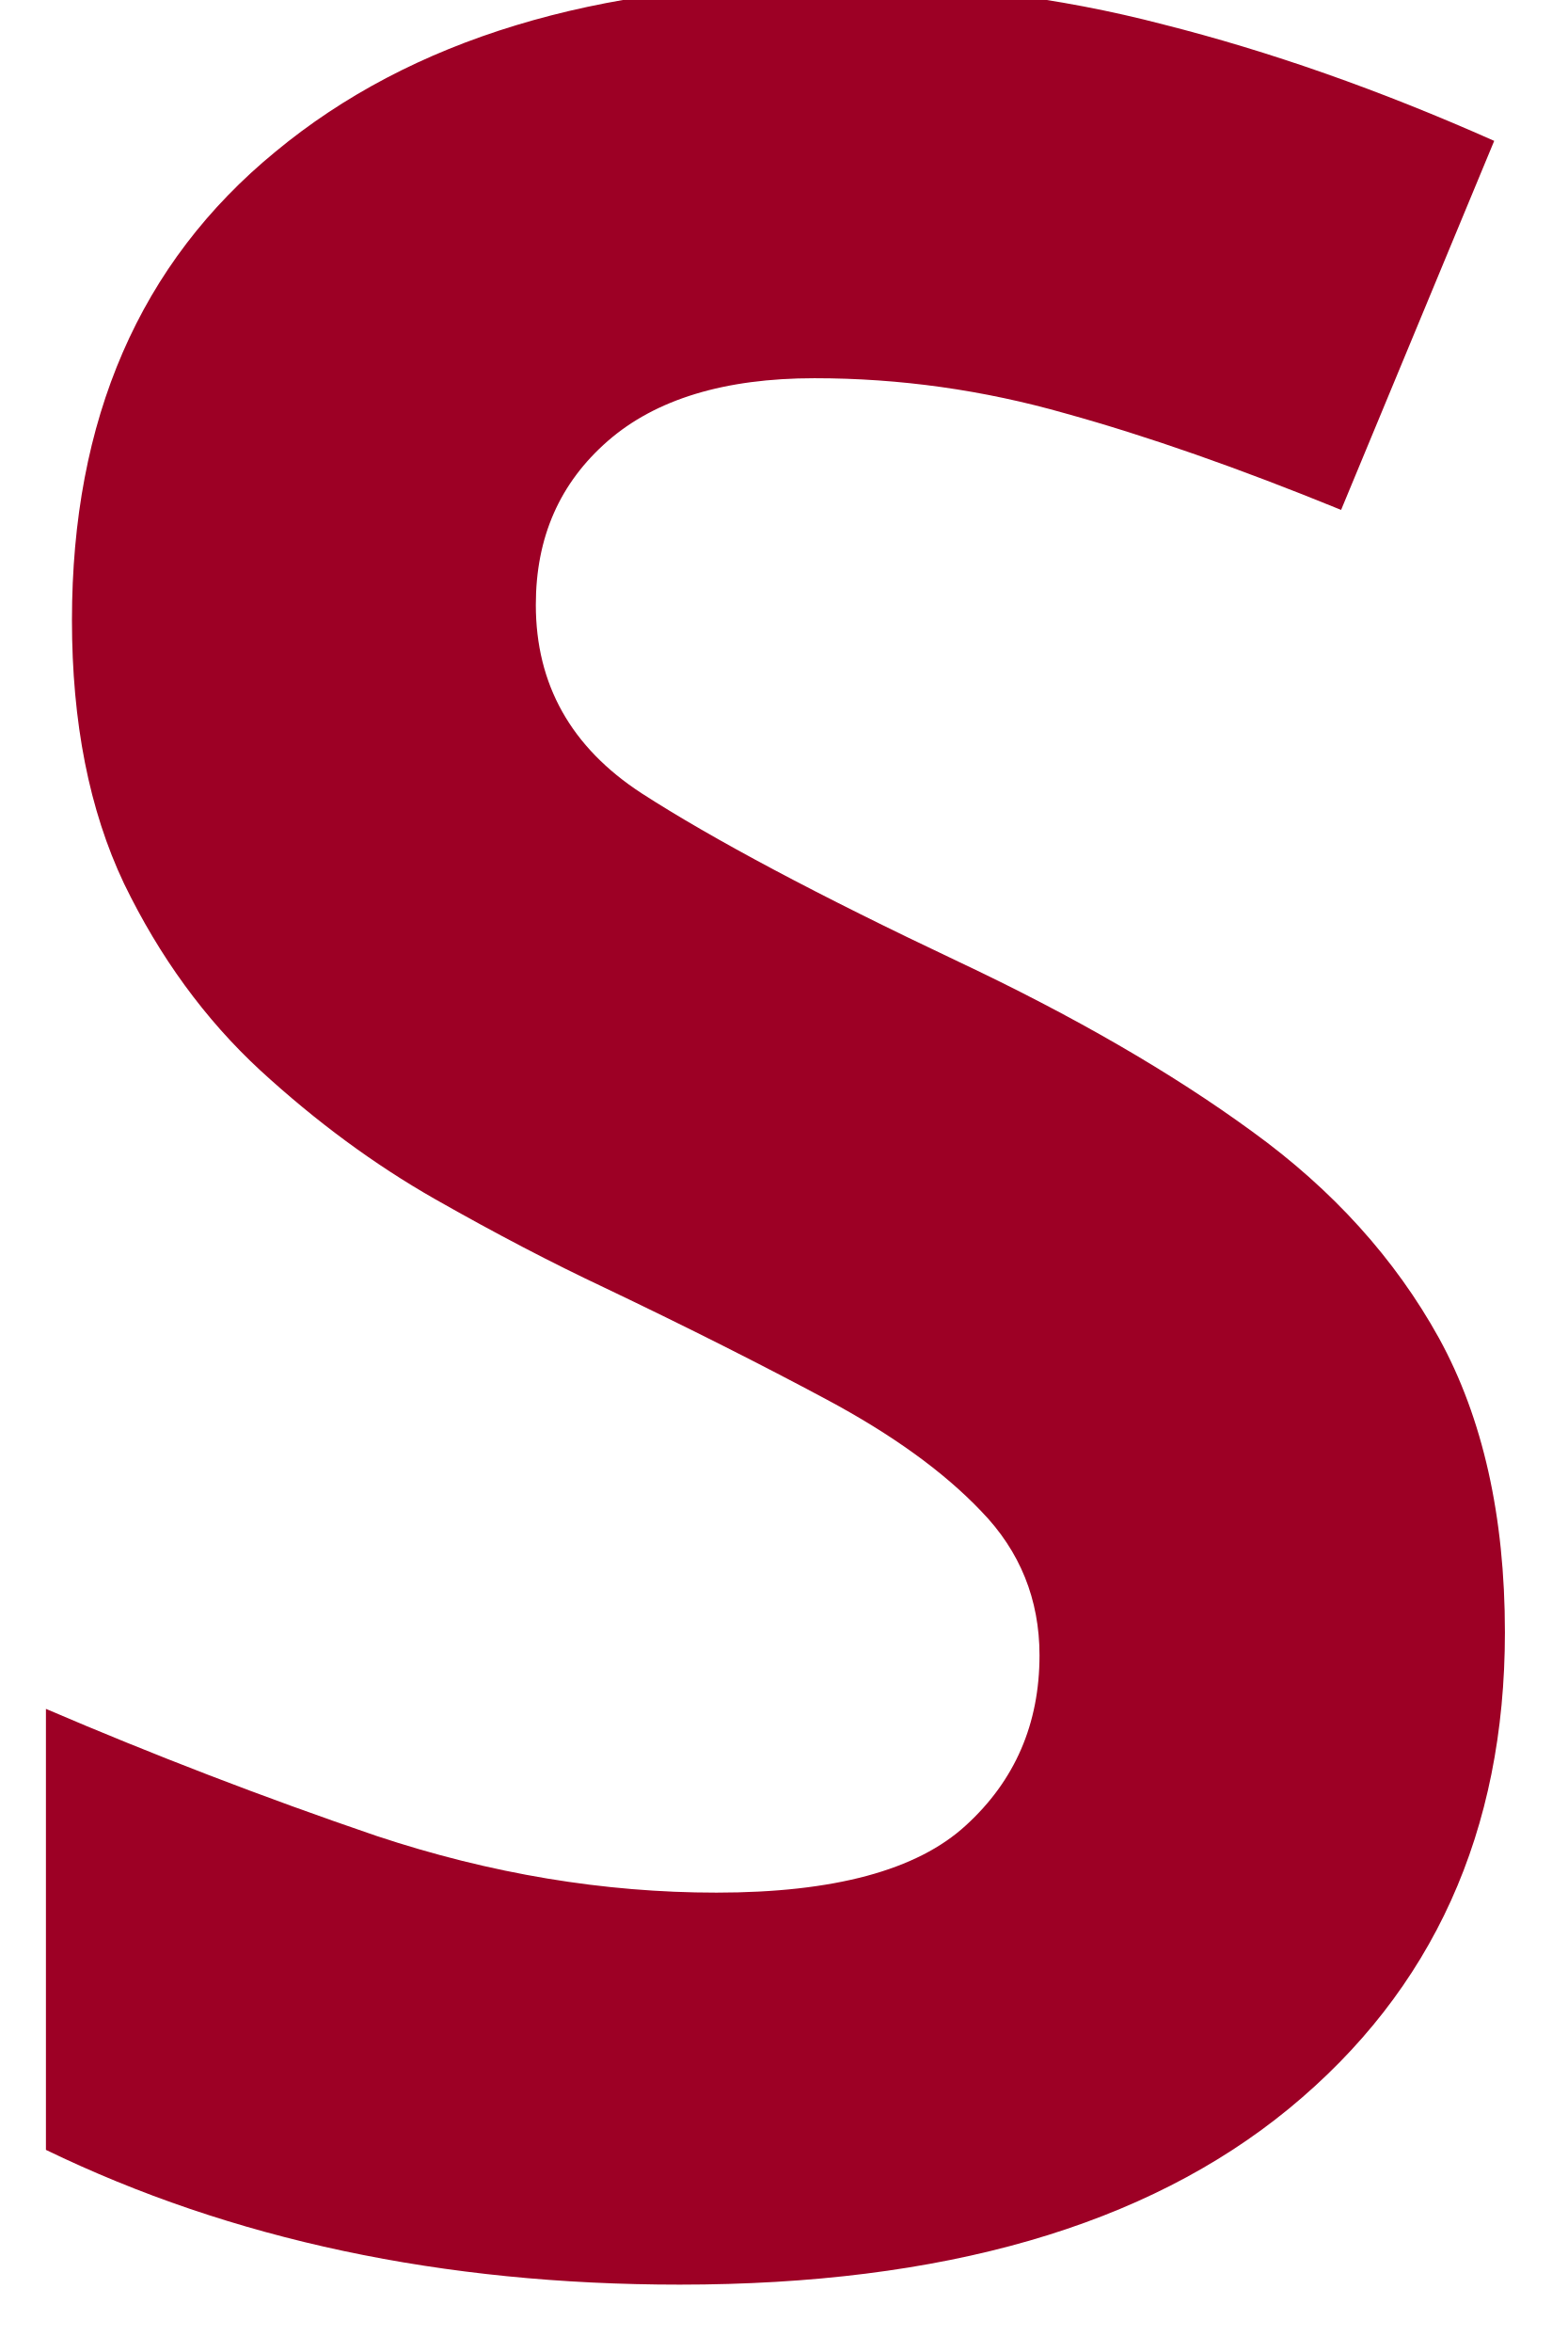
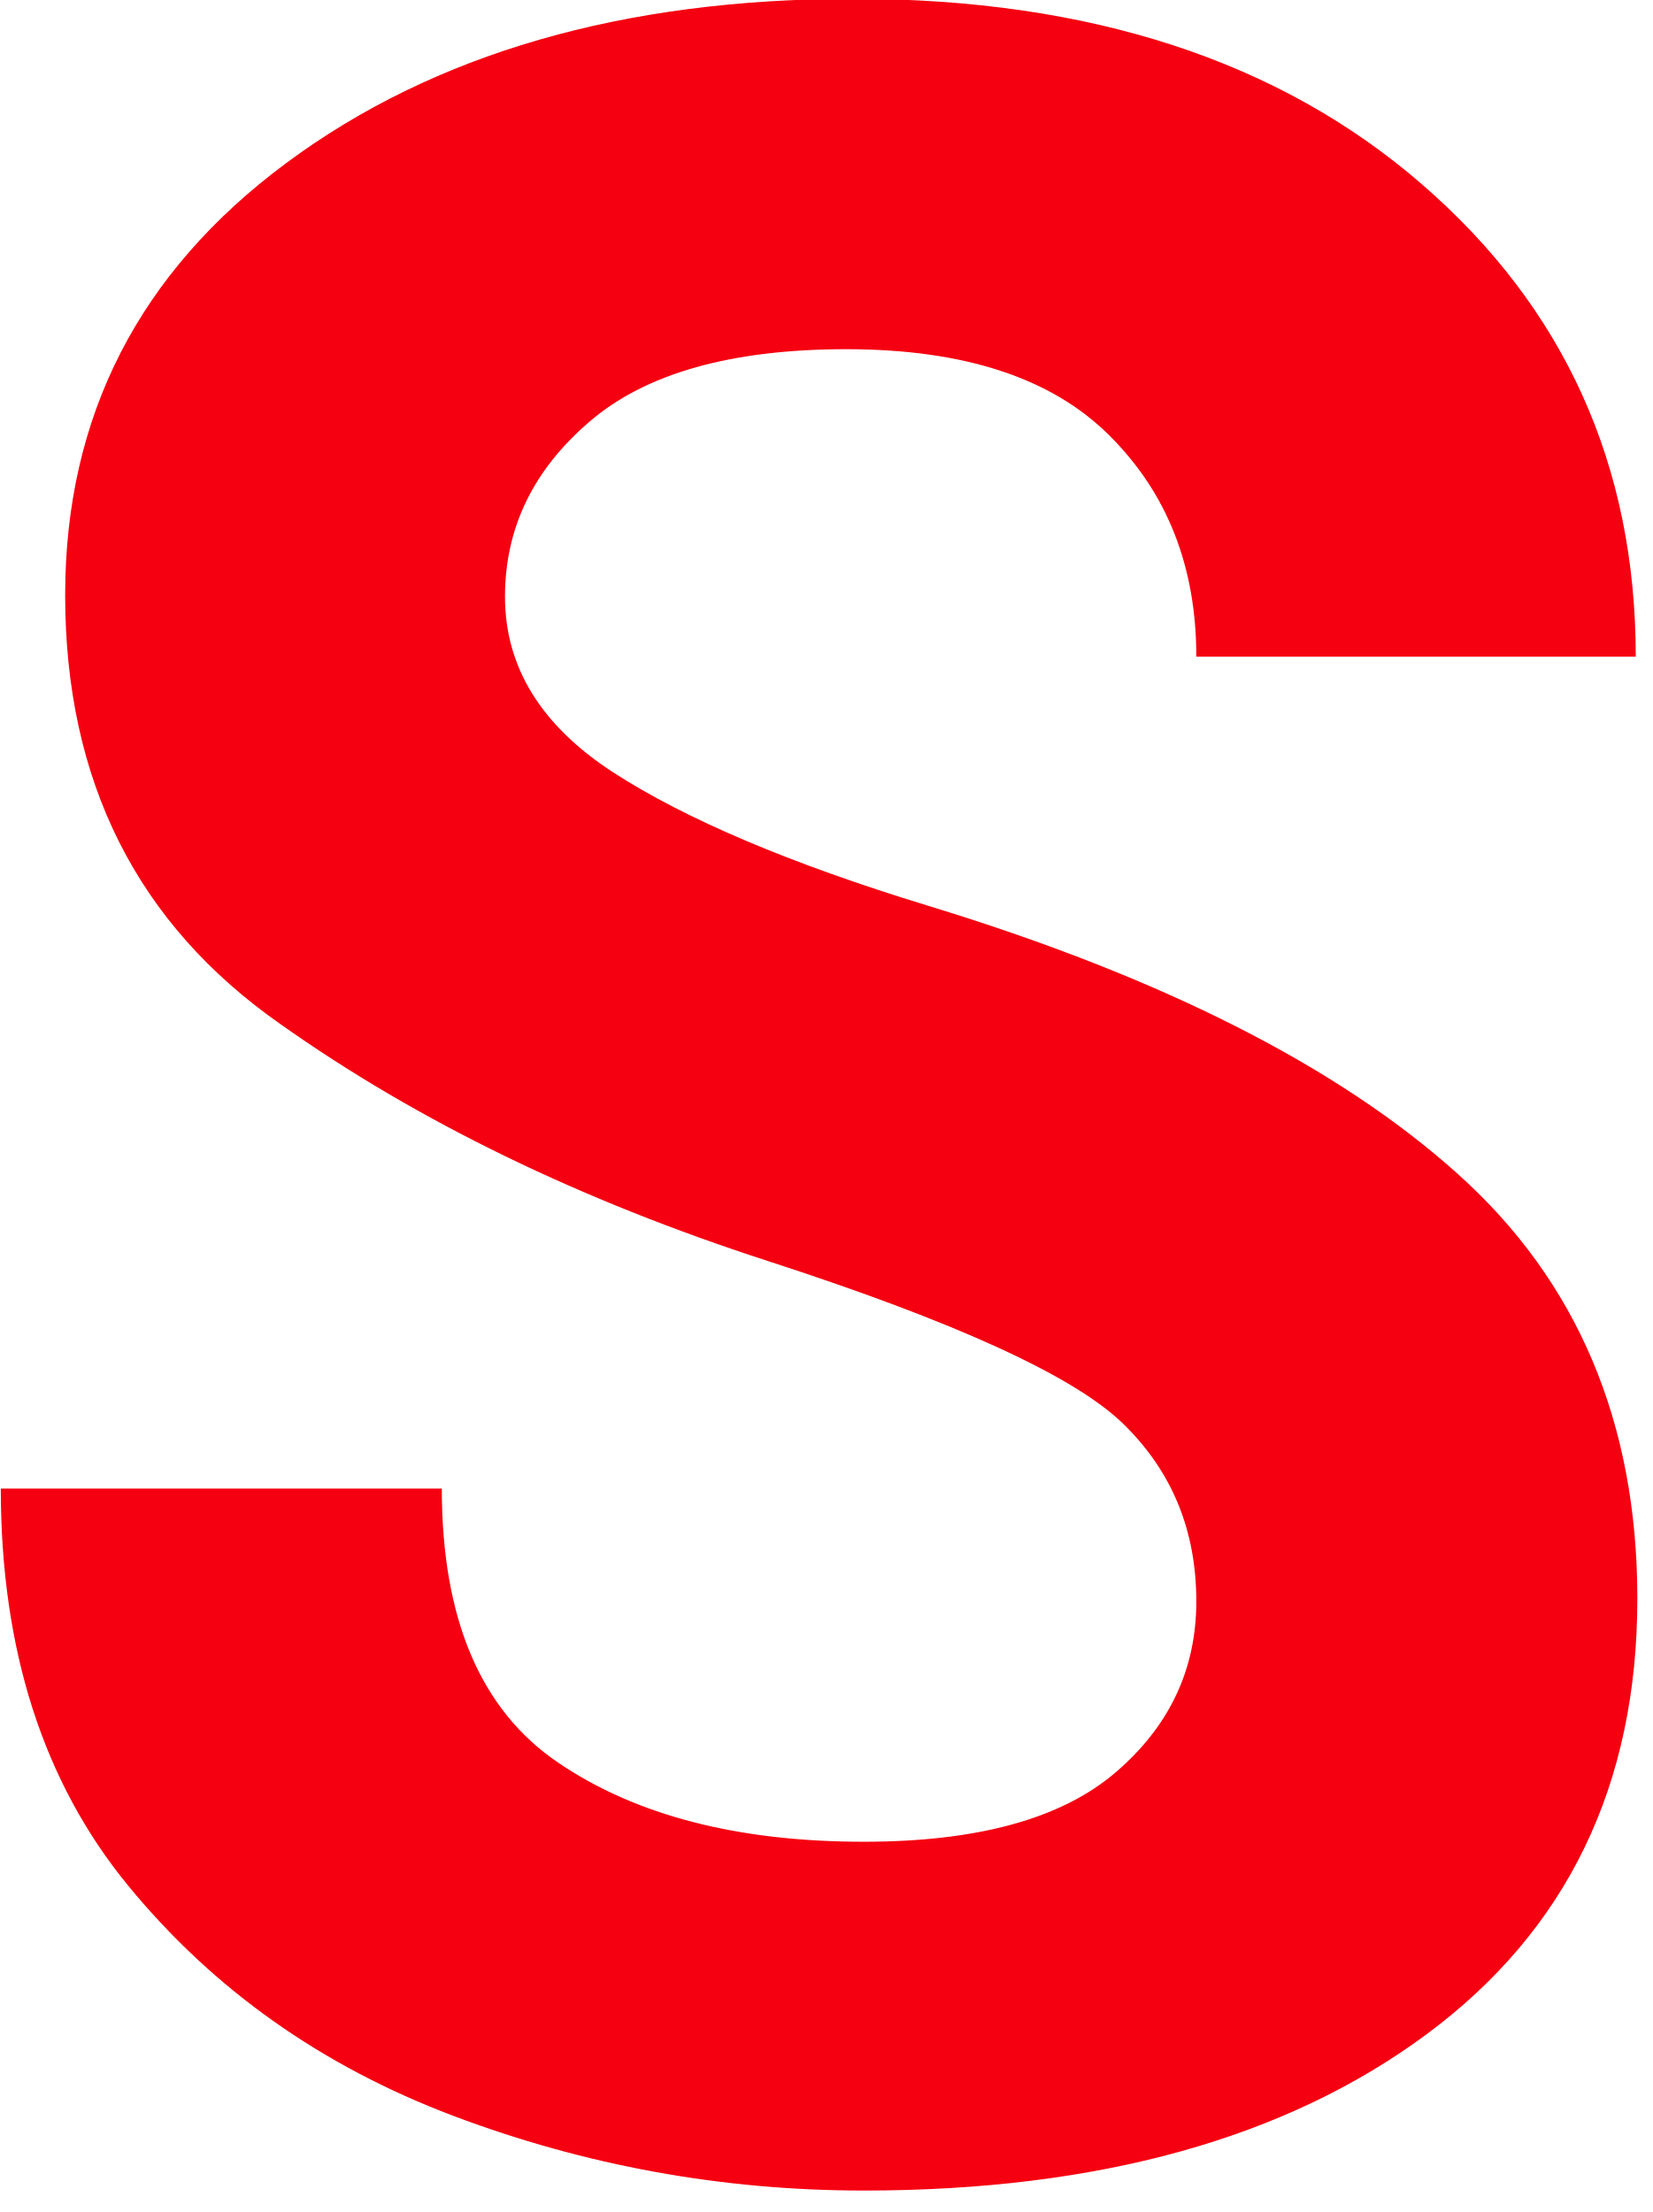
- <svg xmlns="http://www.w3.org/2000/svg" viewBox="0 0 64 96" width="64" height="96">
-   <style>
- 		tspan { white-space:pre }
- 		.txt0 { font-size: 32px;fill: #9d0025;font-weight: 700;font-family: "Titillium-Bold", "Titillium" } 
- 	</style>
-   <text id="S " style="transform: matrix(4,0,0,4,-4,92)">
-     <tspan x="0" y="0" class="txt0">S</tspan>
+ <svg xmlns="http://www.w3.org/2000/svg" version="1.2" viewBox="0 0 65 87" width="65" height="87">
+   <style>tspan{white-space:pre}.a{font-size: 118px;fill: #f50011;font-weight: 700;font-family: "Roboto-Bold", "Roboto"}</style>
+   <text style="transform:matrix(1,0,0,1,-4,85)">
+     <tspan x="0" y="0" class="a">S
+ </tspan>
  </text>
</svg>
